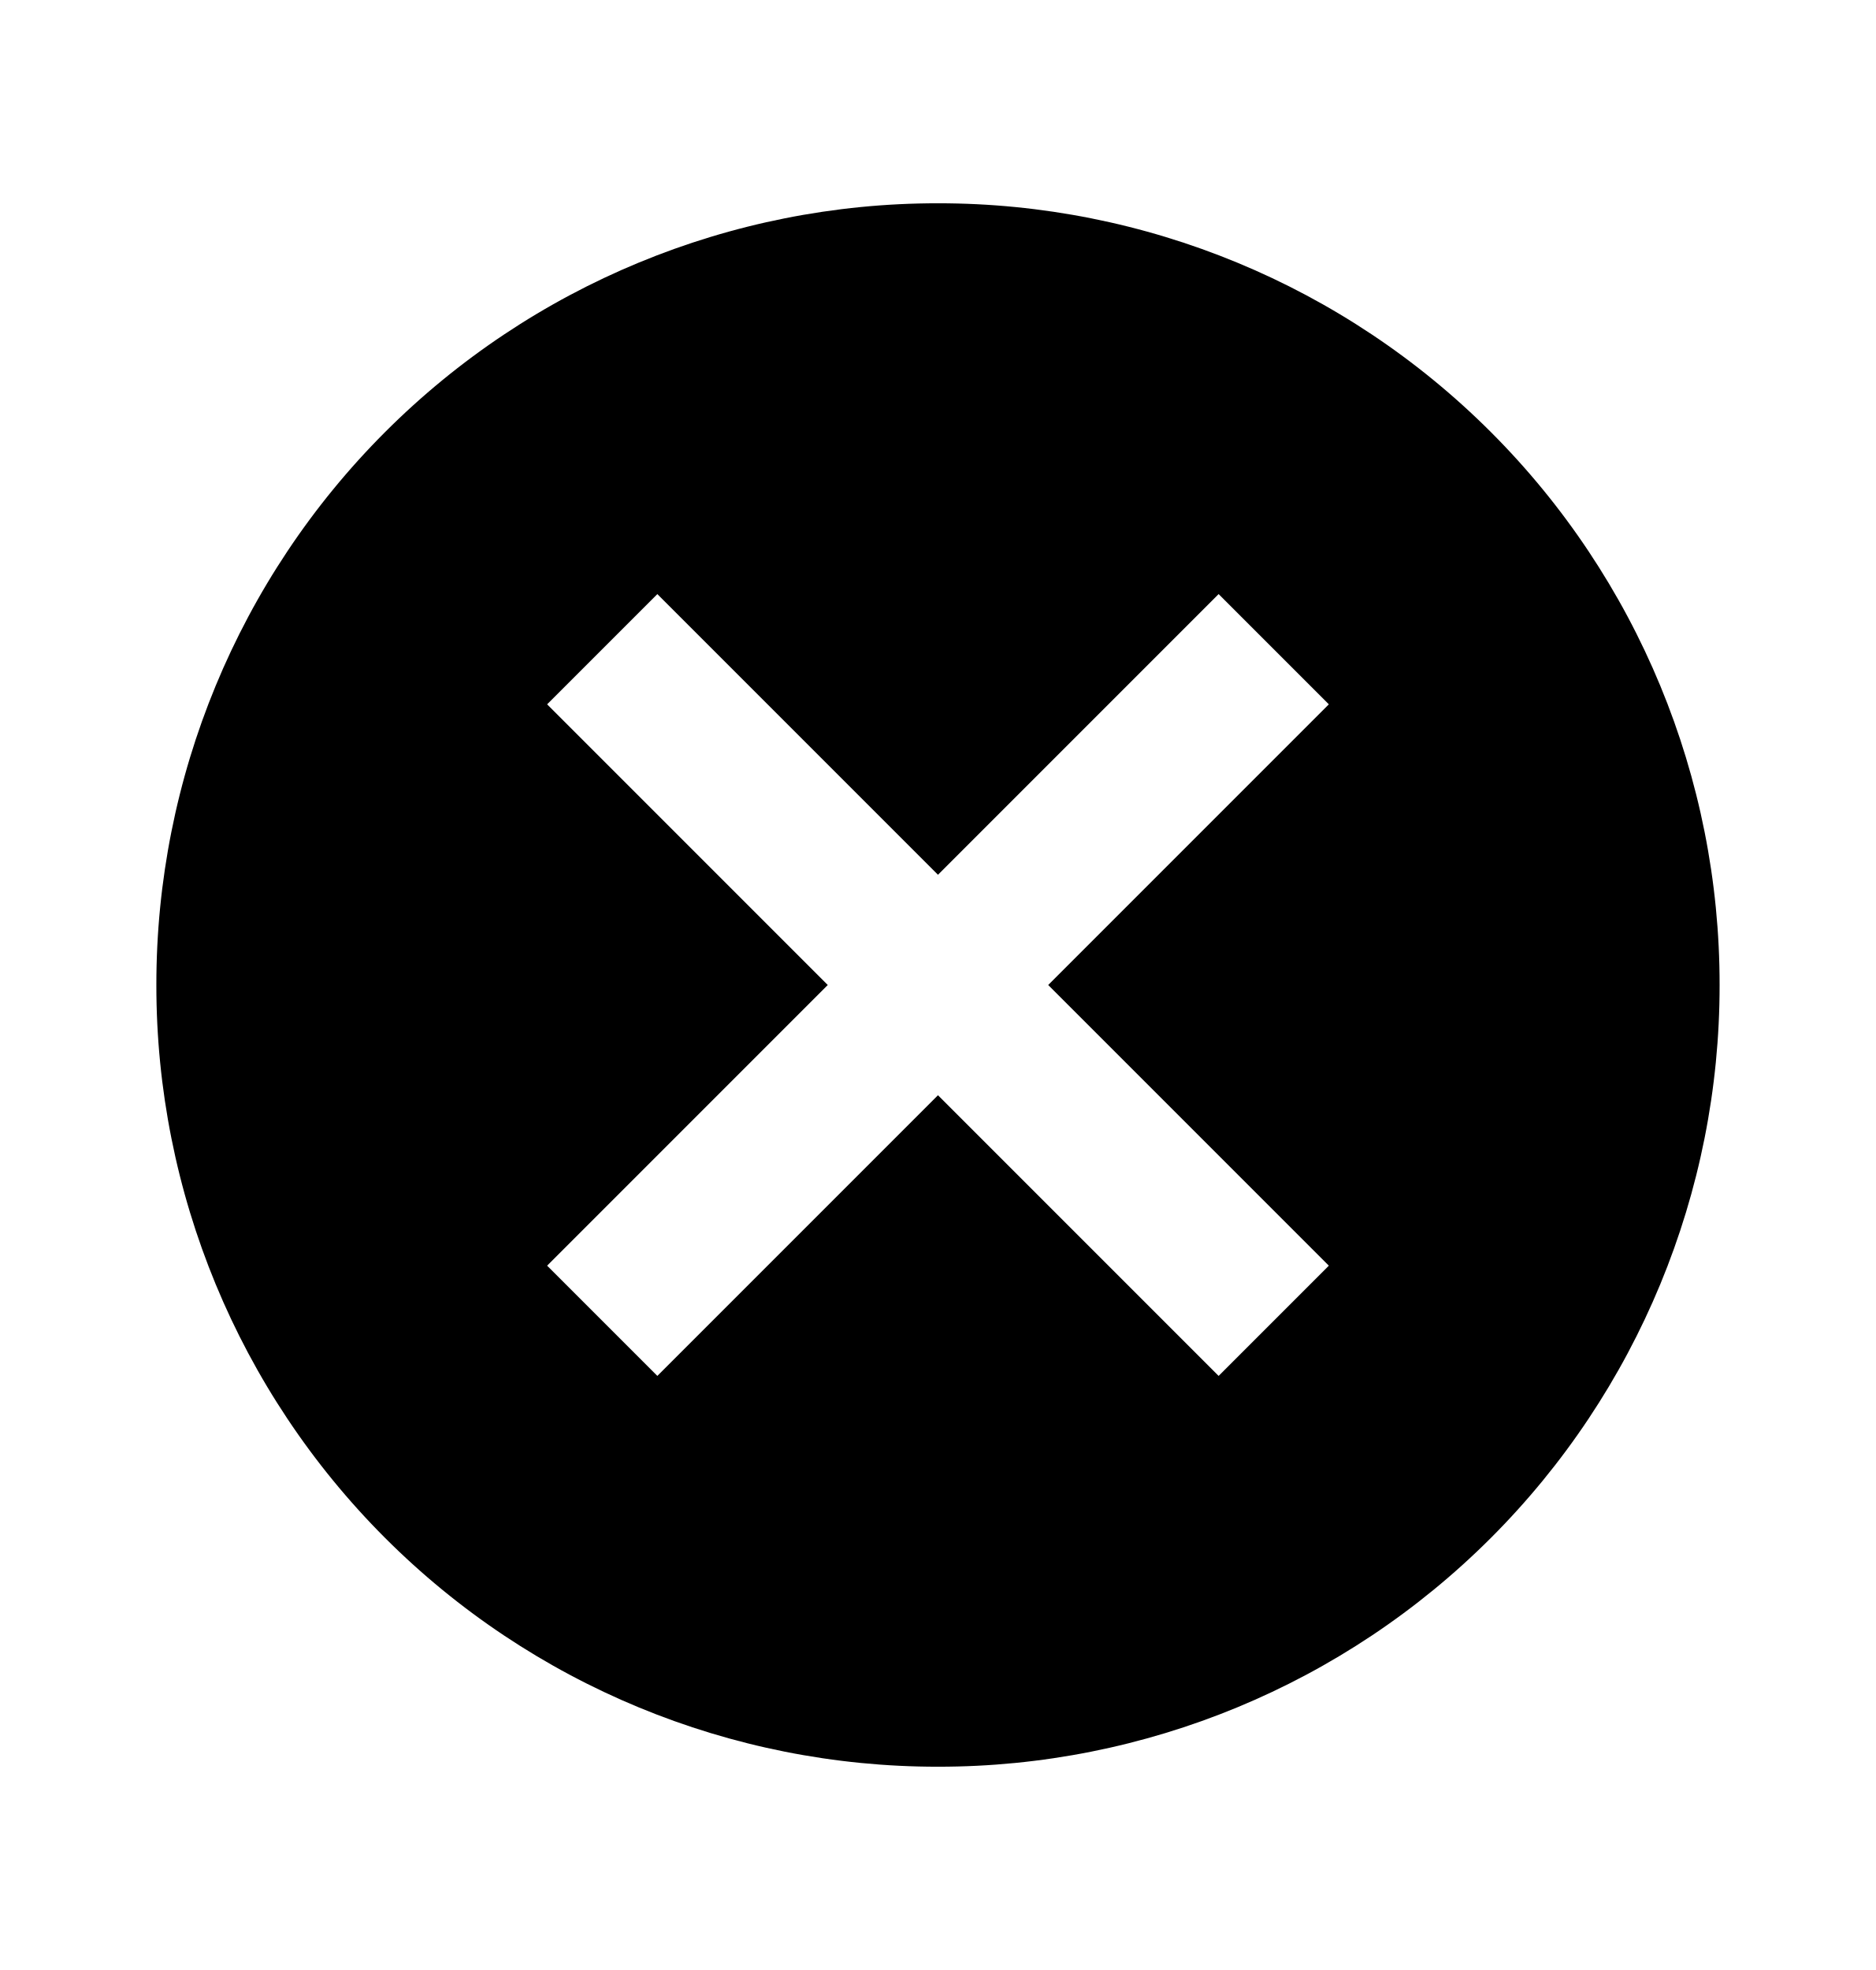
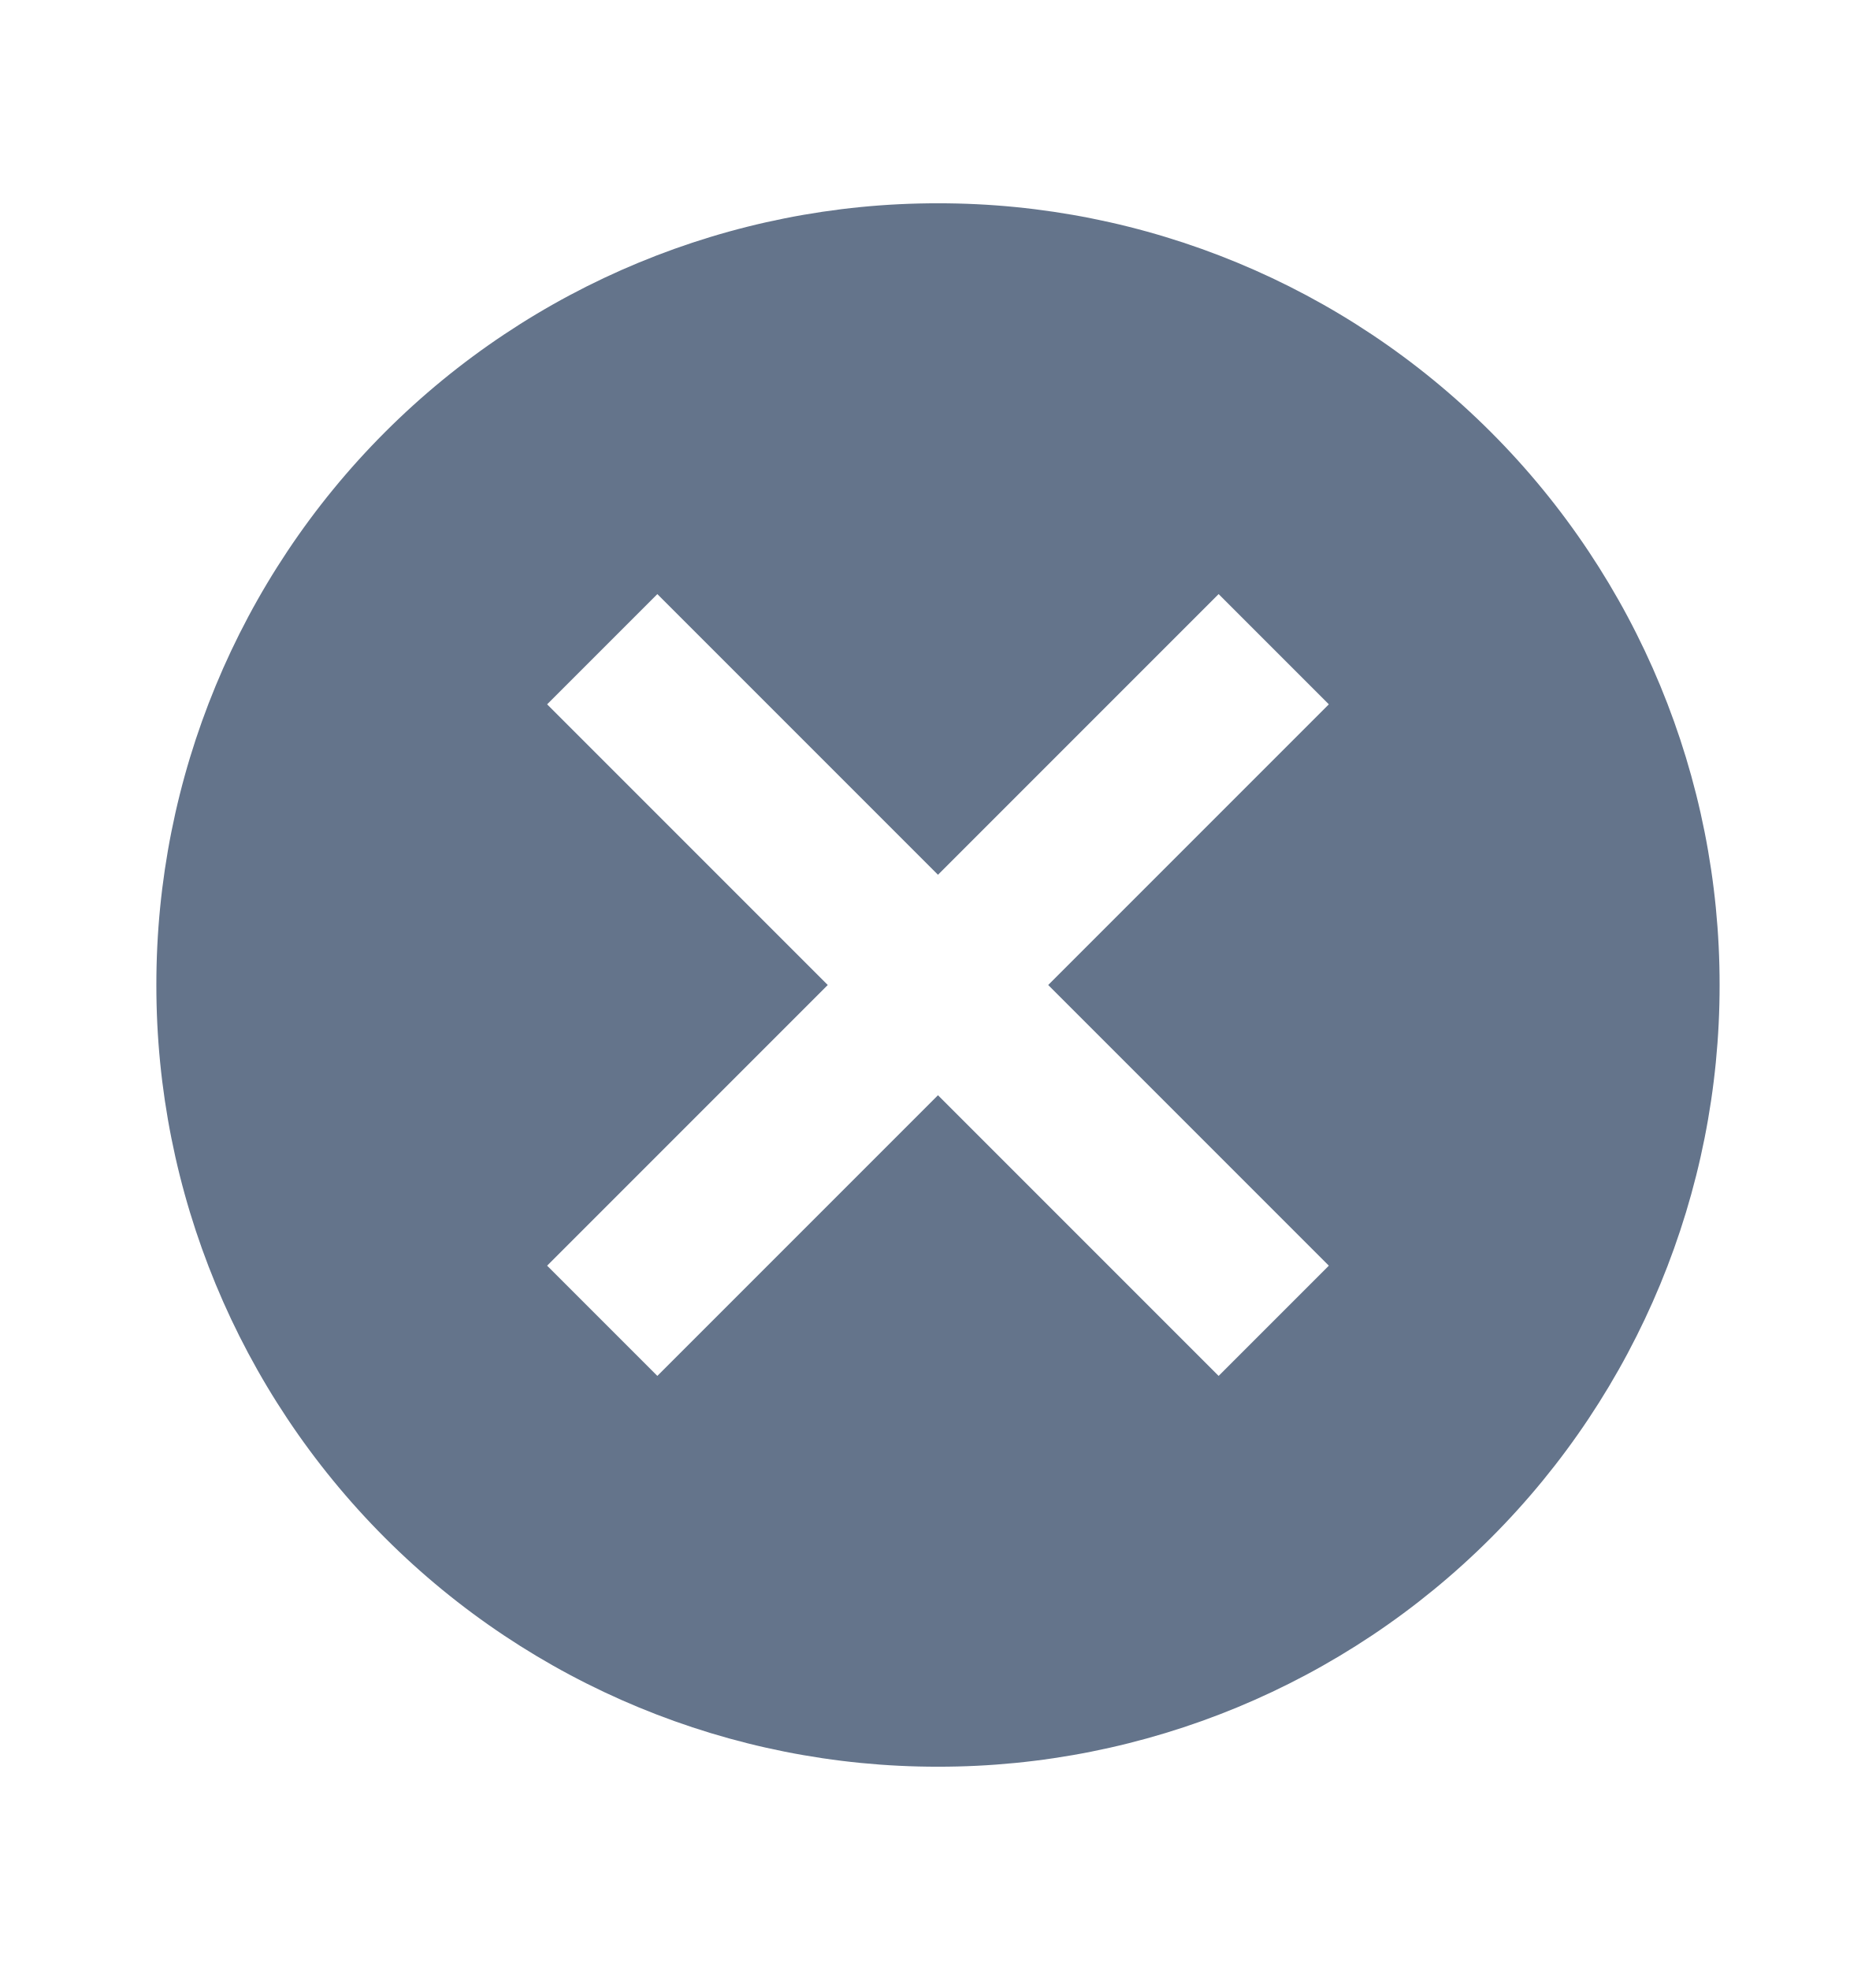
<svg xmlns="http://www.w3.org/2000/svg" width="20" height="21" fill="none">
-   <path d="M10 2.167A8.326 8.326 0 0 0 1.667 10.5 8.326 8.326 0 0 0 10 18.833a8.326 8.326 0 0 0 8.333-8.333A8.326 8.326 0 0 0 10 2.167Zm4.167 11.325-1.175 1.175L10 11.675l-2.992 2.992-1.175-1.175L8.825 10.5 5.833 7.508l1.175-1.175L10 9.325l2.992-2.992 1.175 1.175-2.992 2.992 2.992 2.992Z" fill="#000" />
+   <path d="M10 2.167A8.326 8.326 0 0 0 1.667 10.5 8.326 8.326 0 0 0 10 18.833a8.326 8.326 0 0 0 8.333-8.333A8.326 8.326 0 0 0 10 2.167Zm4.167 11.325-1.175 1.175L10 11.675l-2.992 2.992-1.175-1.175L8.825 10.5 5.833 7.508l1.175-1.175L10 9.325l2.992-2.992 1.175 1.175-2.992 2.992 2.992 2.992Z" fill="#64748b" />
</svg>
